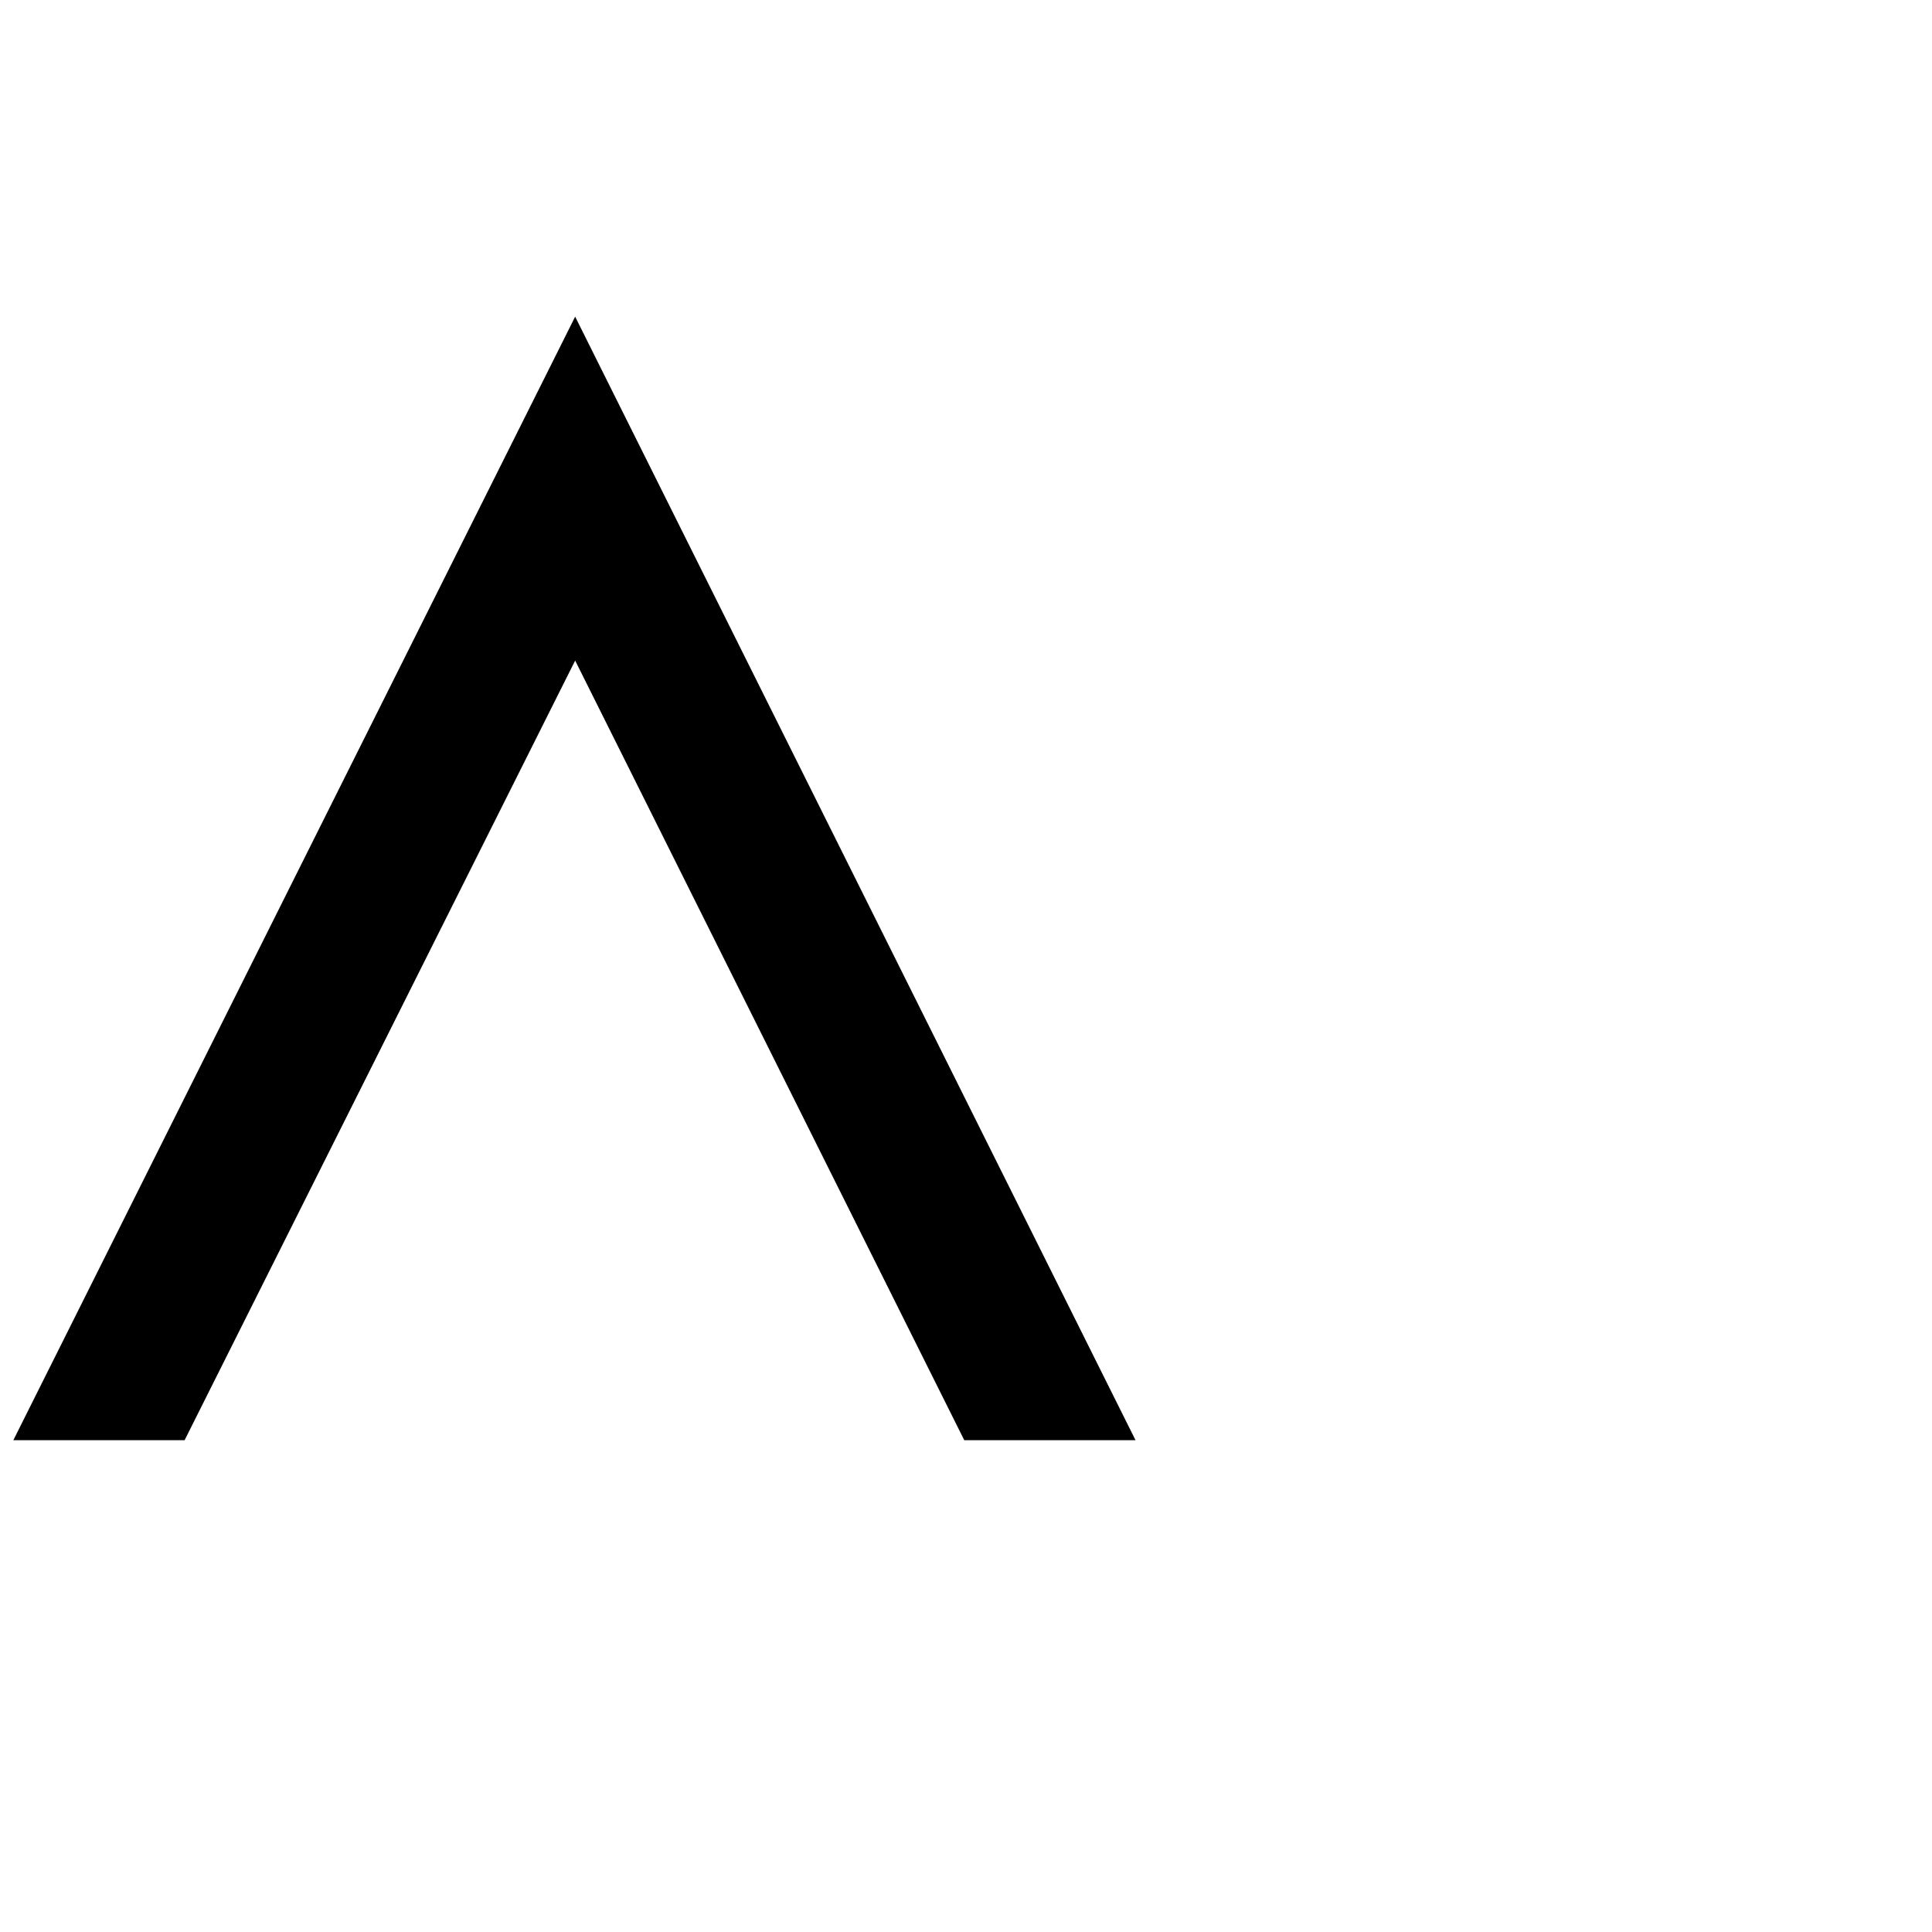
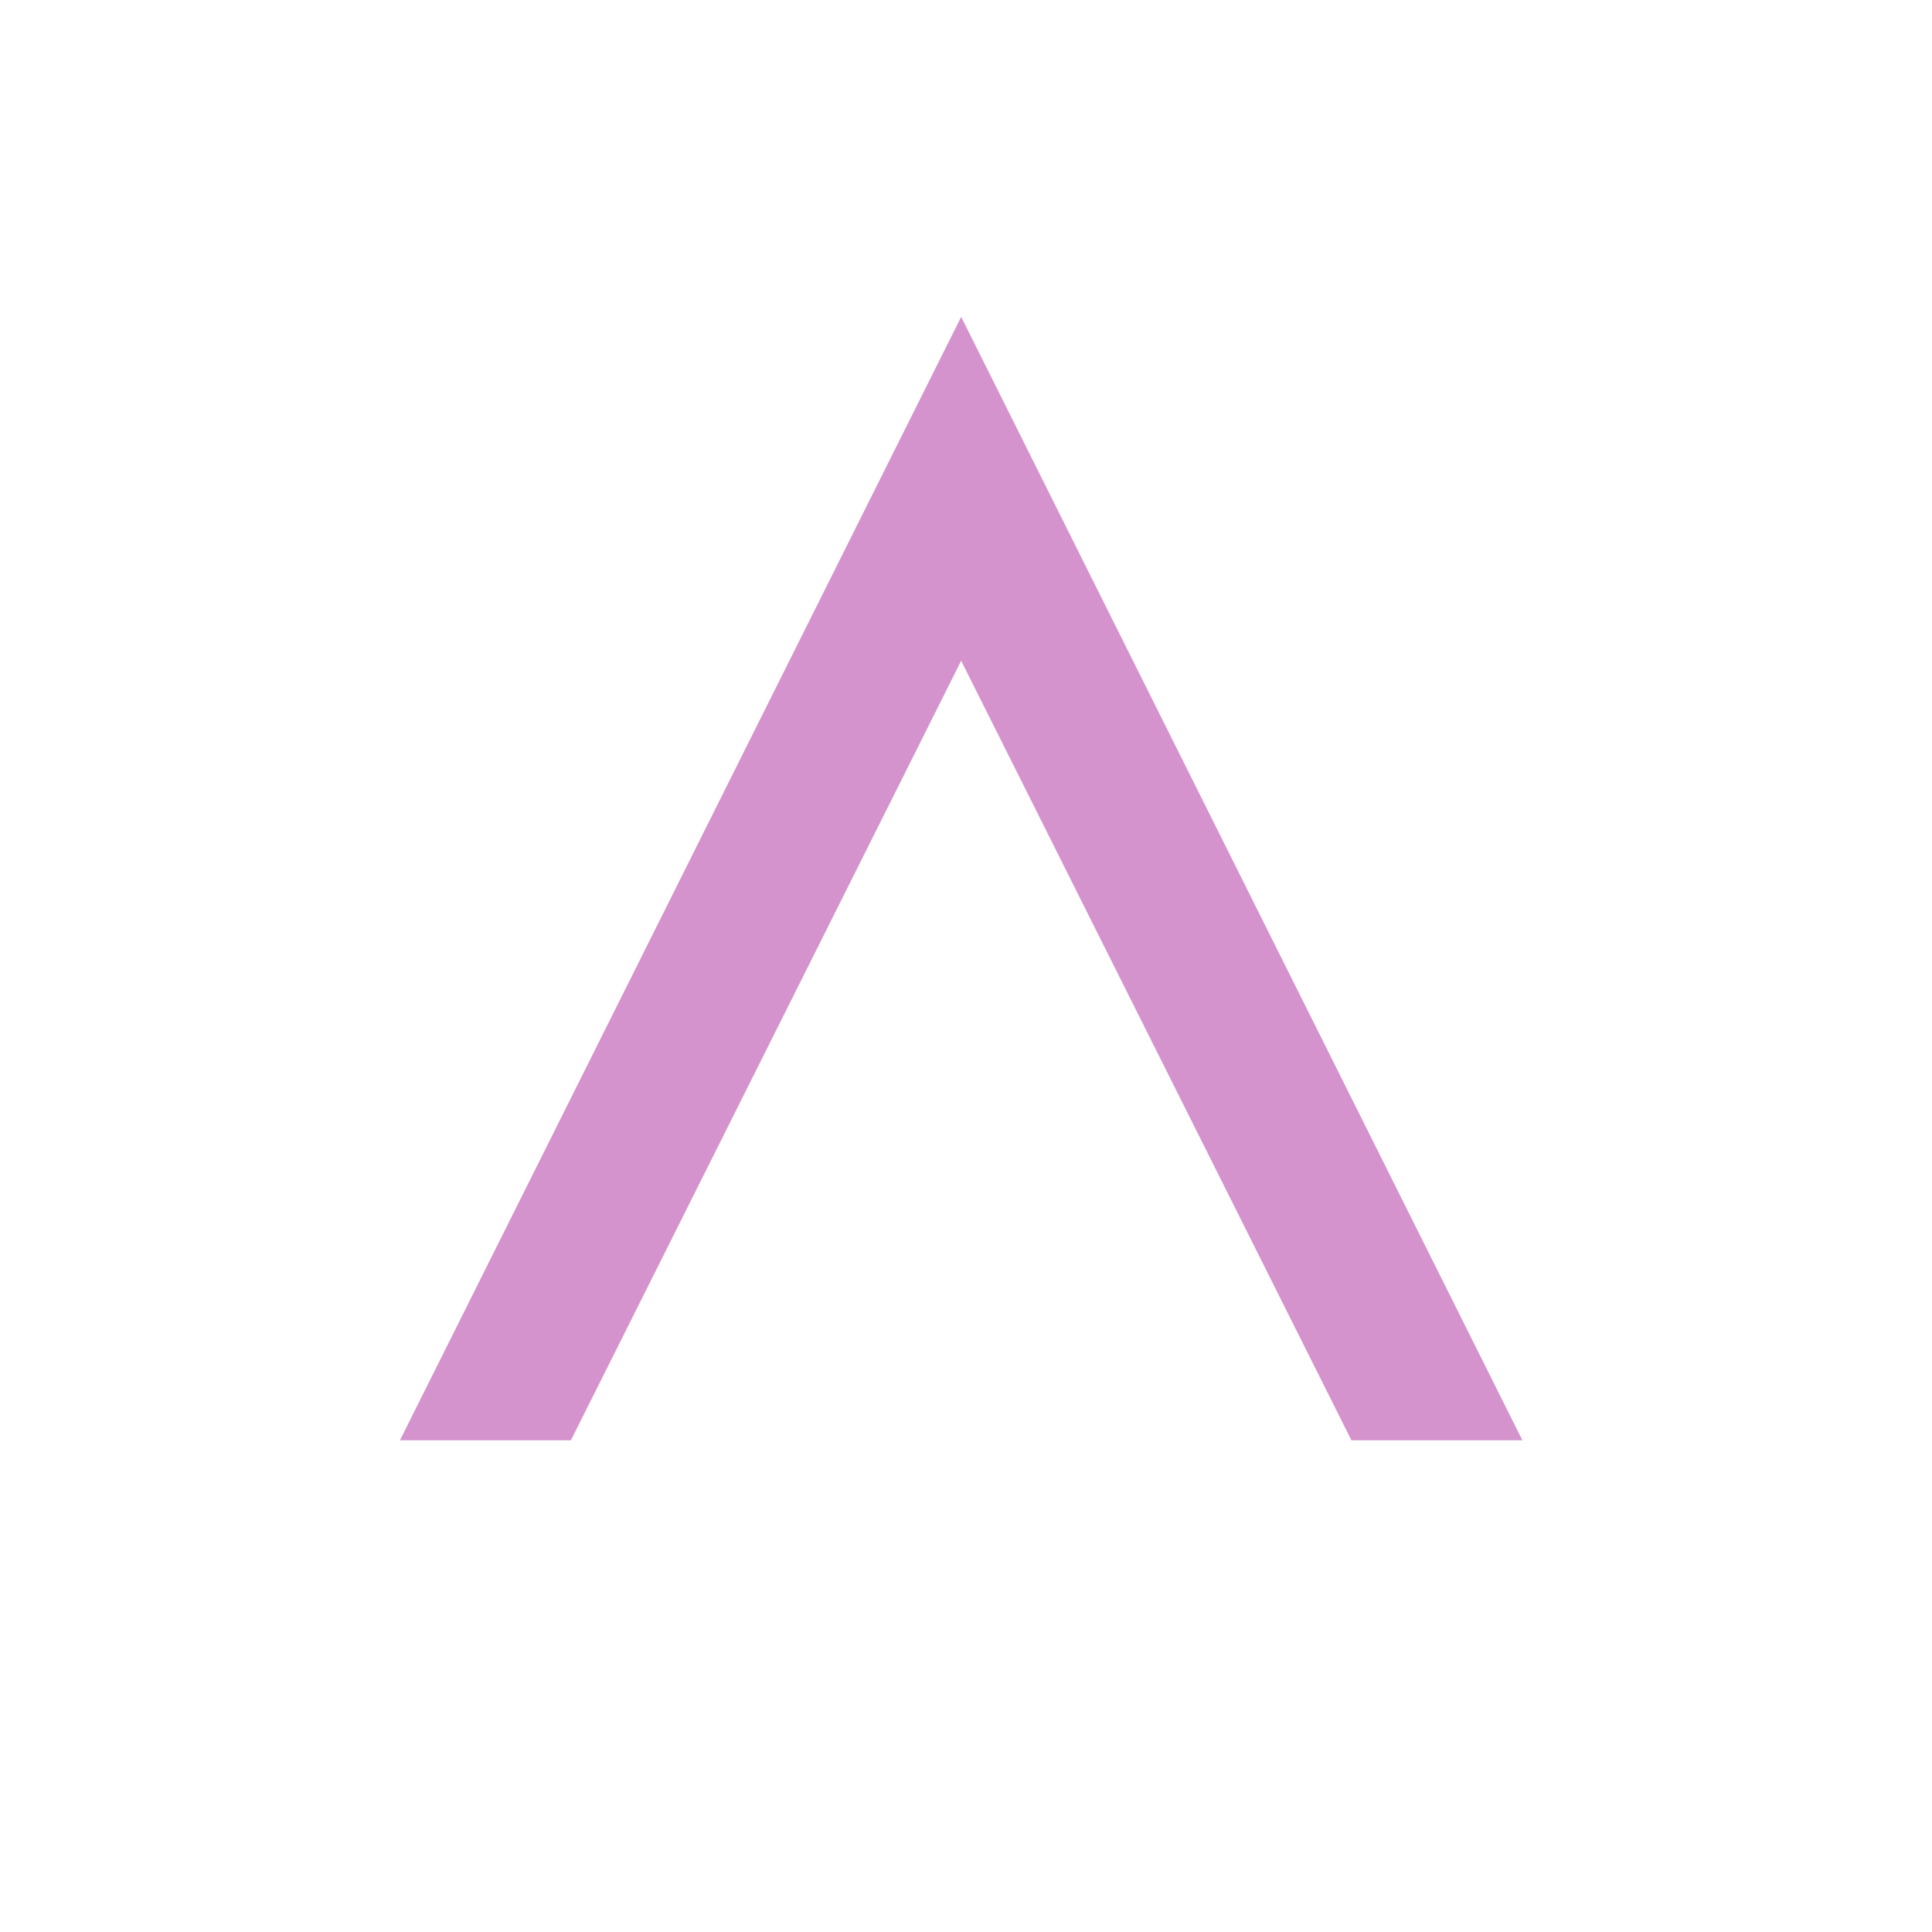
<svg xmlns="http://www.w3.org/2000/svg" version="1.1" id="Layer_1" x="0px" y="0px" viewBox="0 0 200 200" style="enable-background:new 0 0 200 200;" xml:space="preserve">
  <style type="text/css">
	.st0{enable-background:new    ;}
+ 	.st1{fill:#D593CD;}
</style>
  <g class="st0">
-     <path d="M117.55,149.09H99.82L59.54,68.38l-40.43,80.71H1.38L59.54,32.78L117.55,149.09z" />
+     <path class="st1" d="M157.6,149.1h-17.7L99.5,68.4l-40.4,80.7H41.4L99.5,32.8L157.6,149.1z" />
  </g>
</svg>
